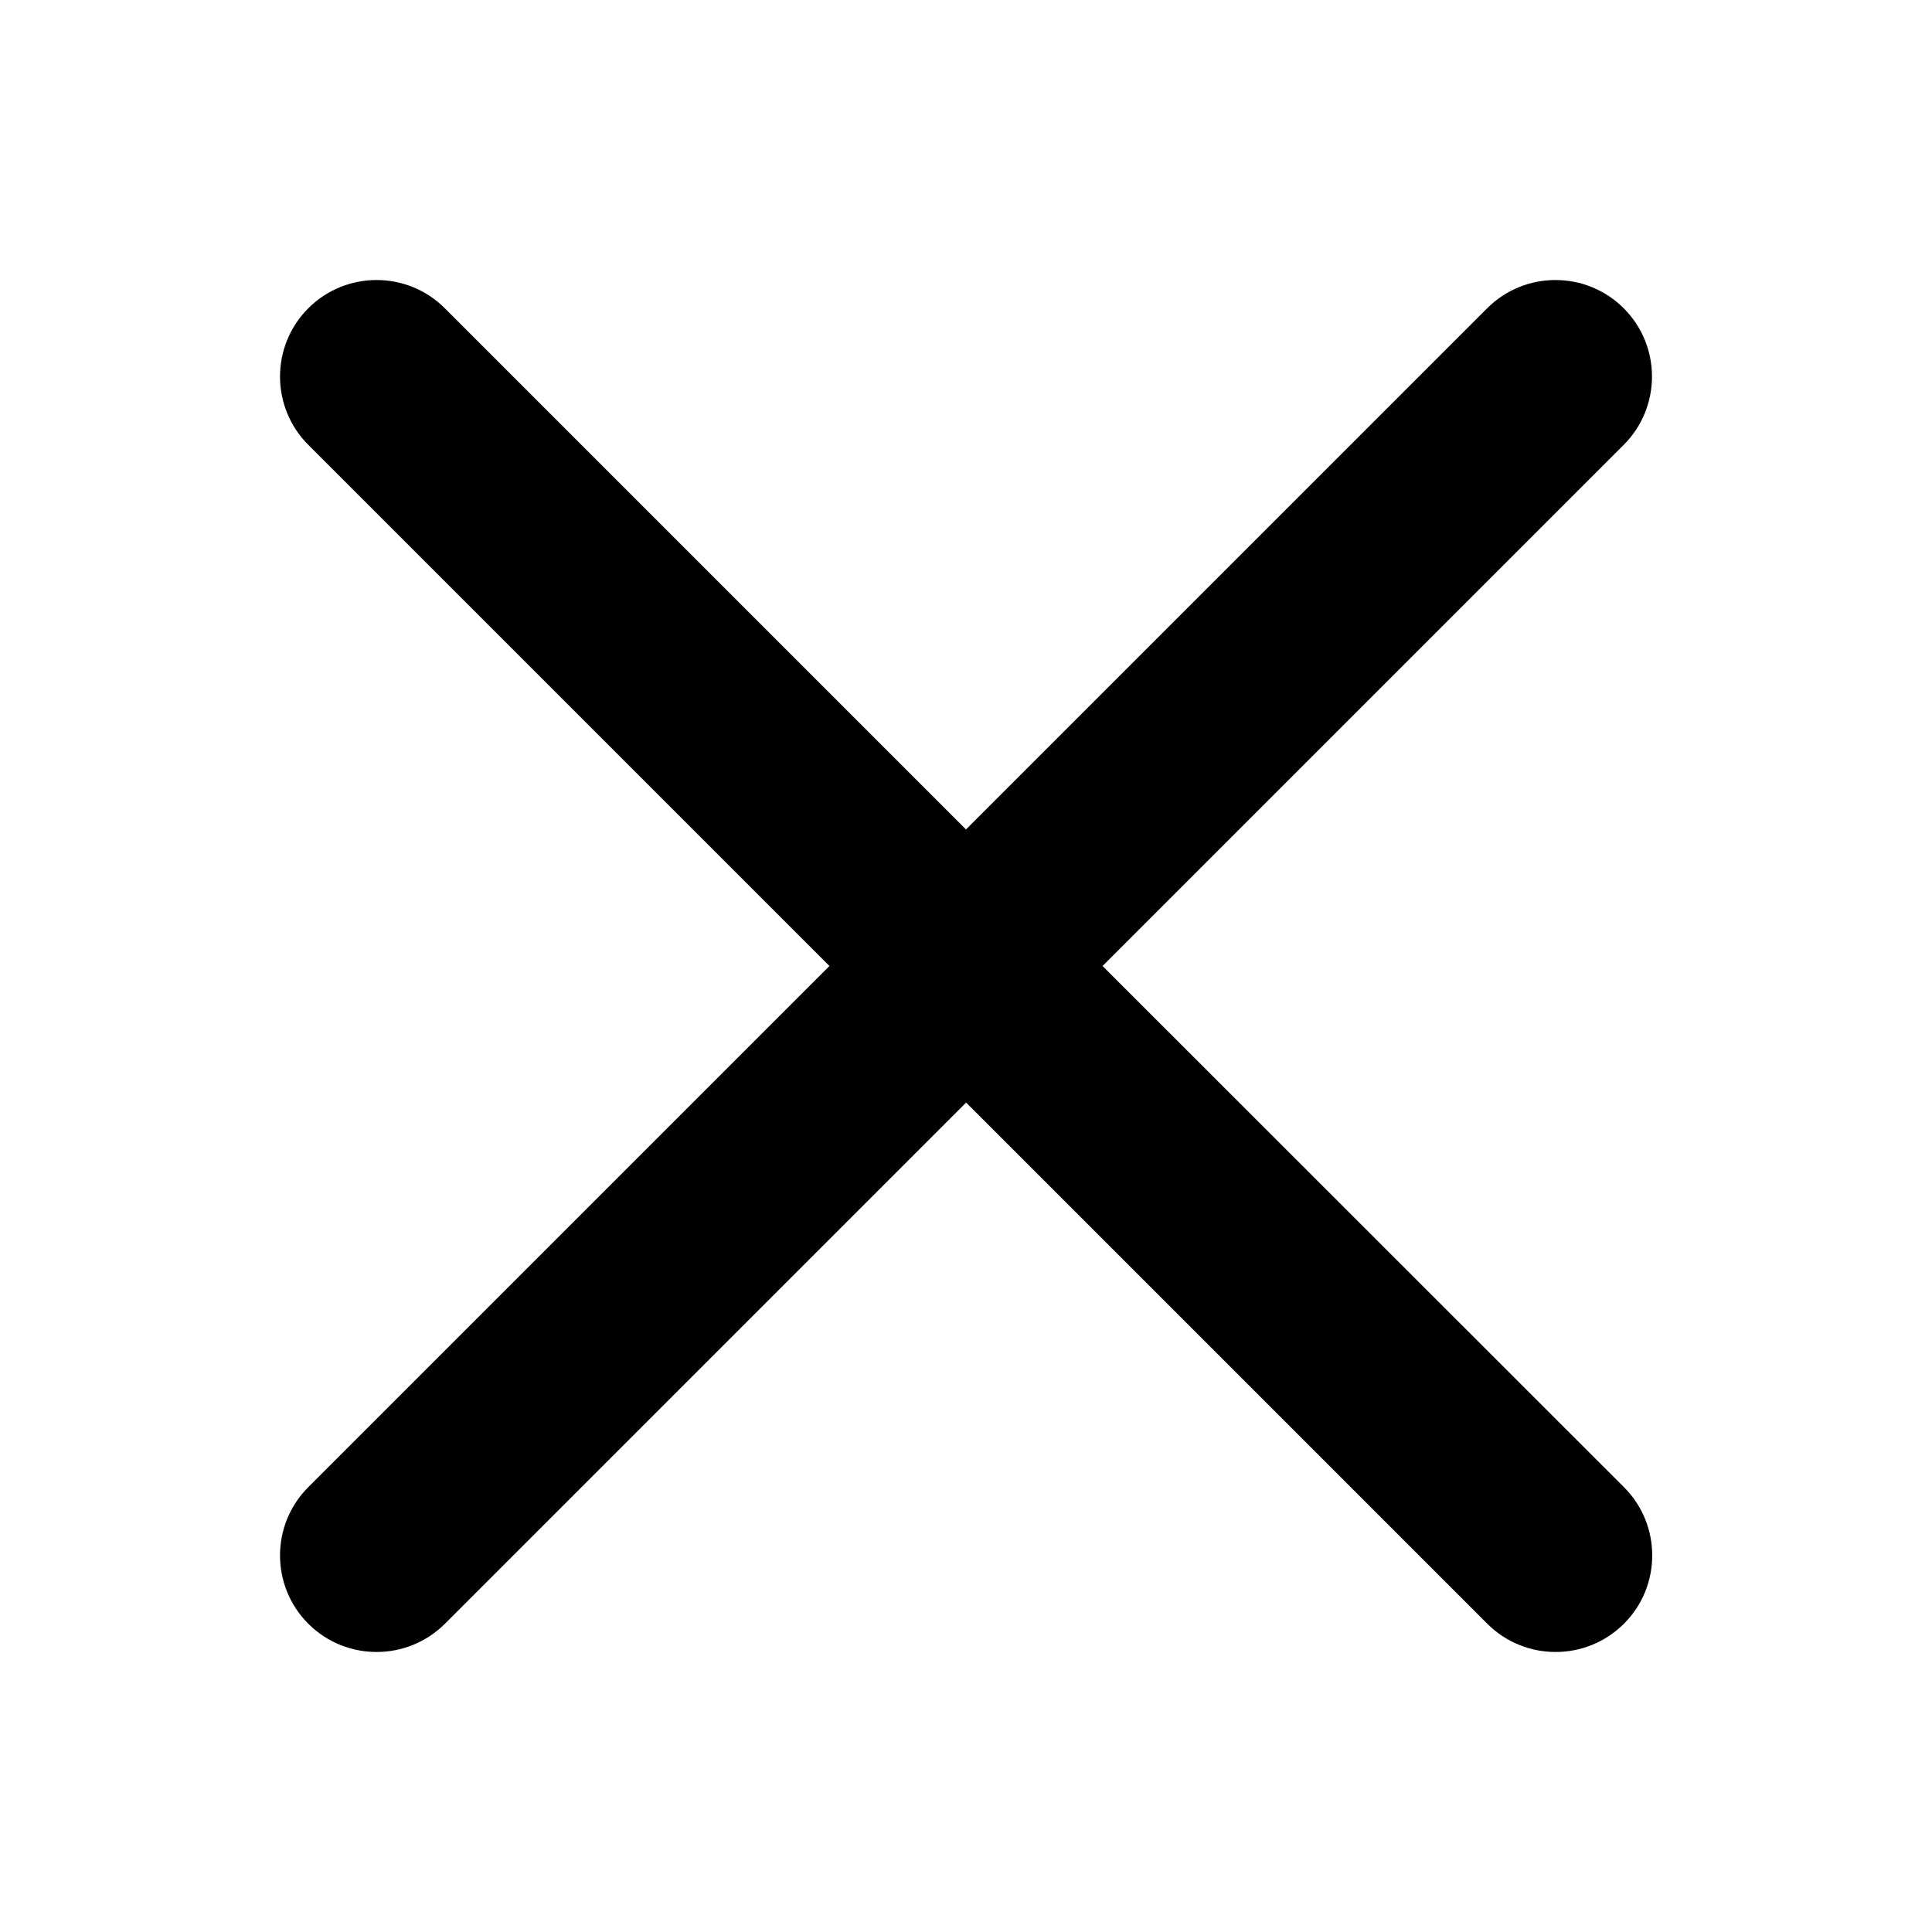
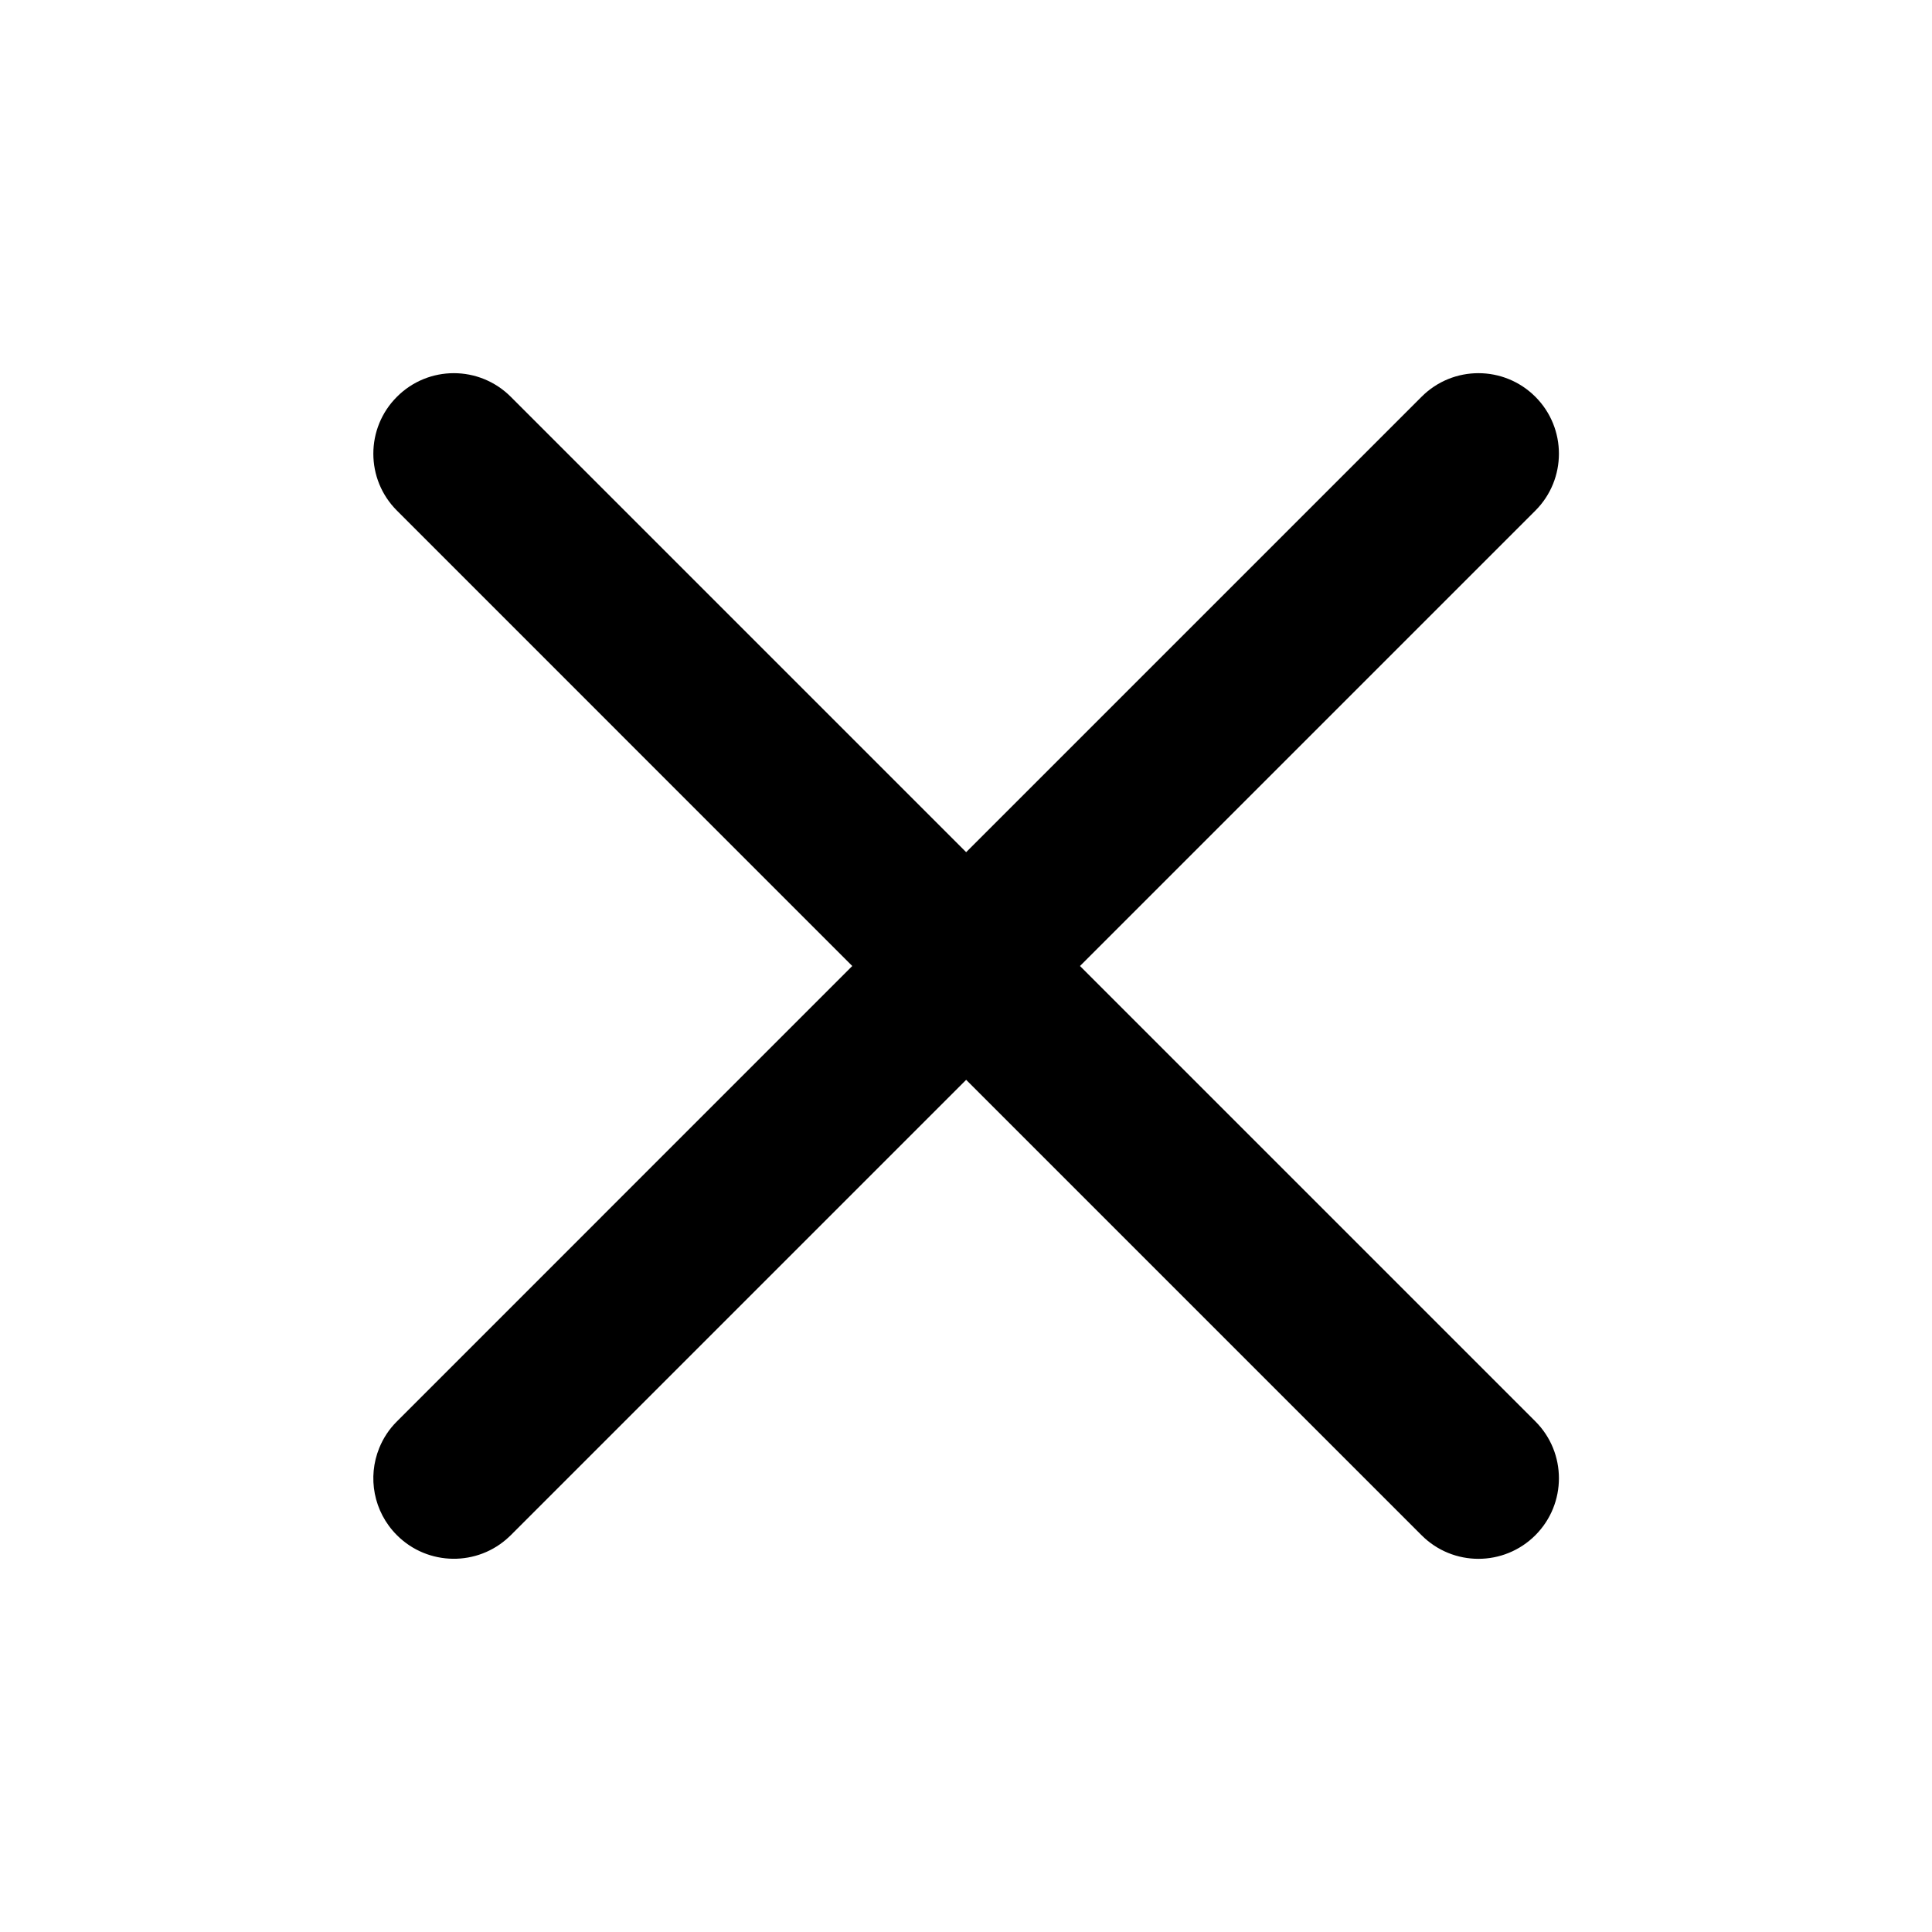
- <svg xmlns="http://www.w3.org/2000/svg" height="16" viewBox="0 0 16 16" width="16">
-   <g fill="none" fill-rule="evenodd">
-     <path d="m0 0h16v16h-16z" />
-     <path d="m9.131 8 4.316-4.316c.312-.312.312-.819 0-1.131s-.819-.312-1.131 0l-4.316 4.316-4.316-4.316c-.312-.312-.819-.312-1.131 0s-.312.819 0 1.131l4.316 4.316-4.316 4.316c-.312.312-.312.819 0 1.131.156.156.361.234.566.234.205 0 .409-.078.566-.234l4.316-4.316 4.316 4.316c.156.156.361.234.566.234.205 0 .409-.078.566-.234.312-.312.312-.819 0-1.131z" fill="currentColor" />
-   </g>
+ <svg xmlns="http://www.w3.org/2000/svg" width="24" height="24" viewBox="0 0 24 24" fill="none">
+   <path d="M17.659 4.929C18.049 4.538 18.682 4.538 19.073 4.929C19.463 5.319 19.463 5.953 19.073 6.343L13.416 12L19.073 17.657C19.463 18.047 19.463 18.68 19.073 19.071C18.682 19.462 18.049 19.462 17.659 19.071L12.002 13.414L6.345 19.071C6.339 19.077 6.333 19.083 6.326 19.089C5.935 19.461 5.315 19.455 4.931 19.071C4.638 18.778 4.564 18.349 4.711 17.988C4.76 17.867 4.833 17.754 4.931 17.657L10.587 12L4.931 6.343C4.54 5.953 4.54 5.319 4.931 4.929C5.321 4.538 5.954 4.538 6.345 4.929L12.002 10.586L17.659 4.929Z" fill="currentColor" />
</svg>
